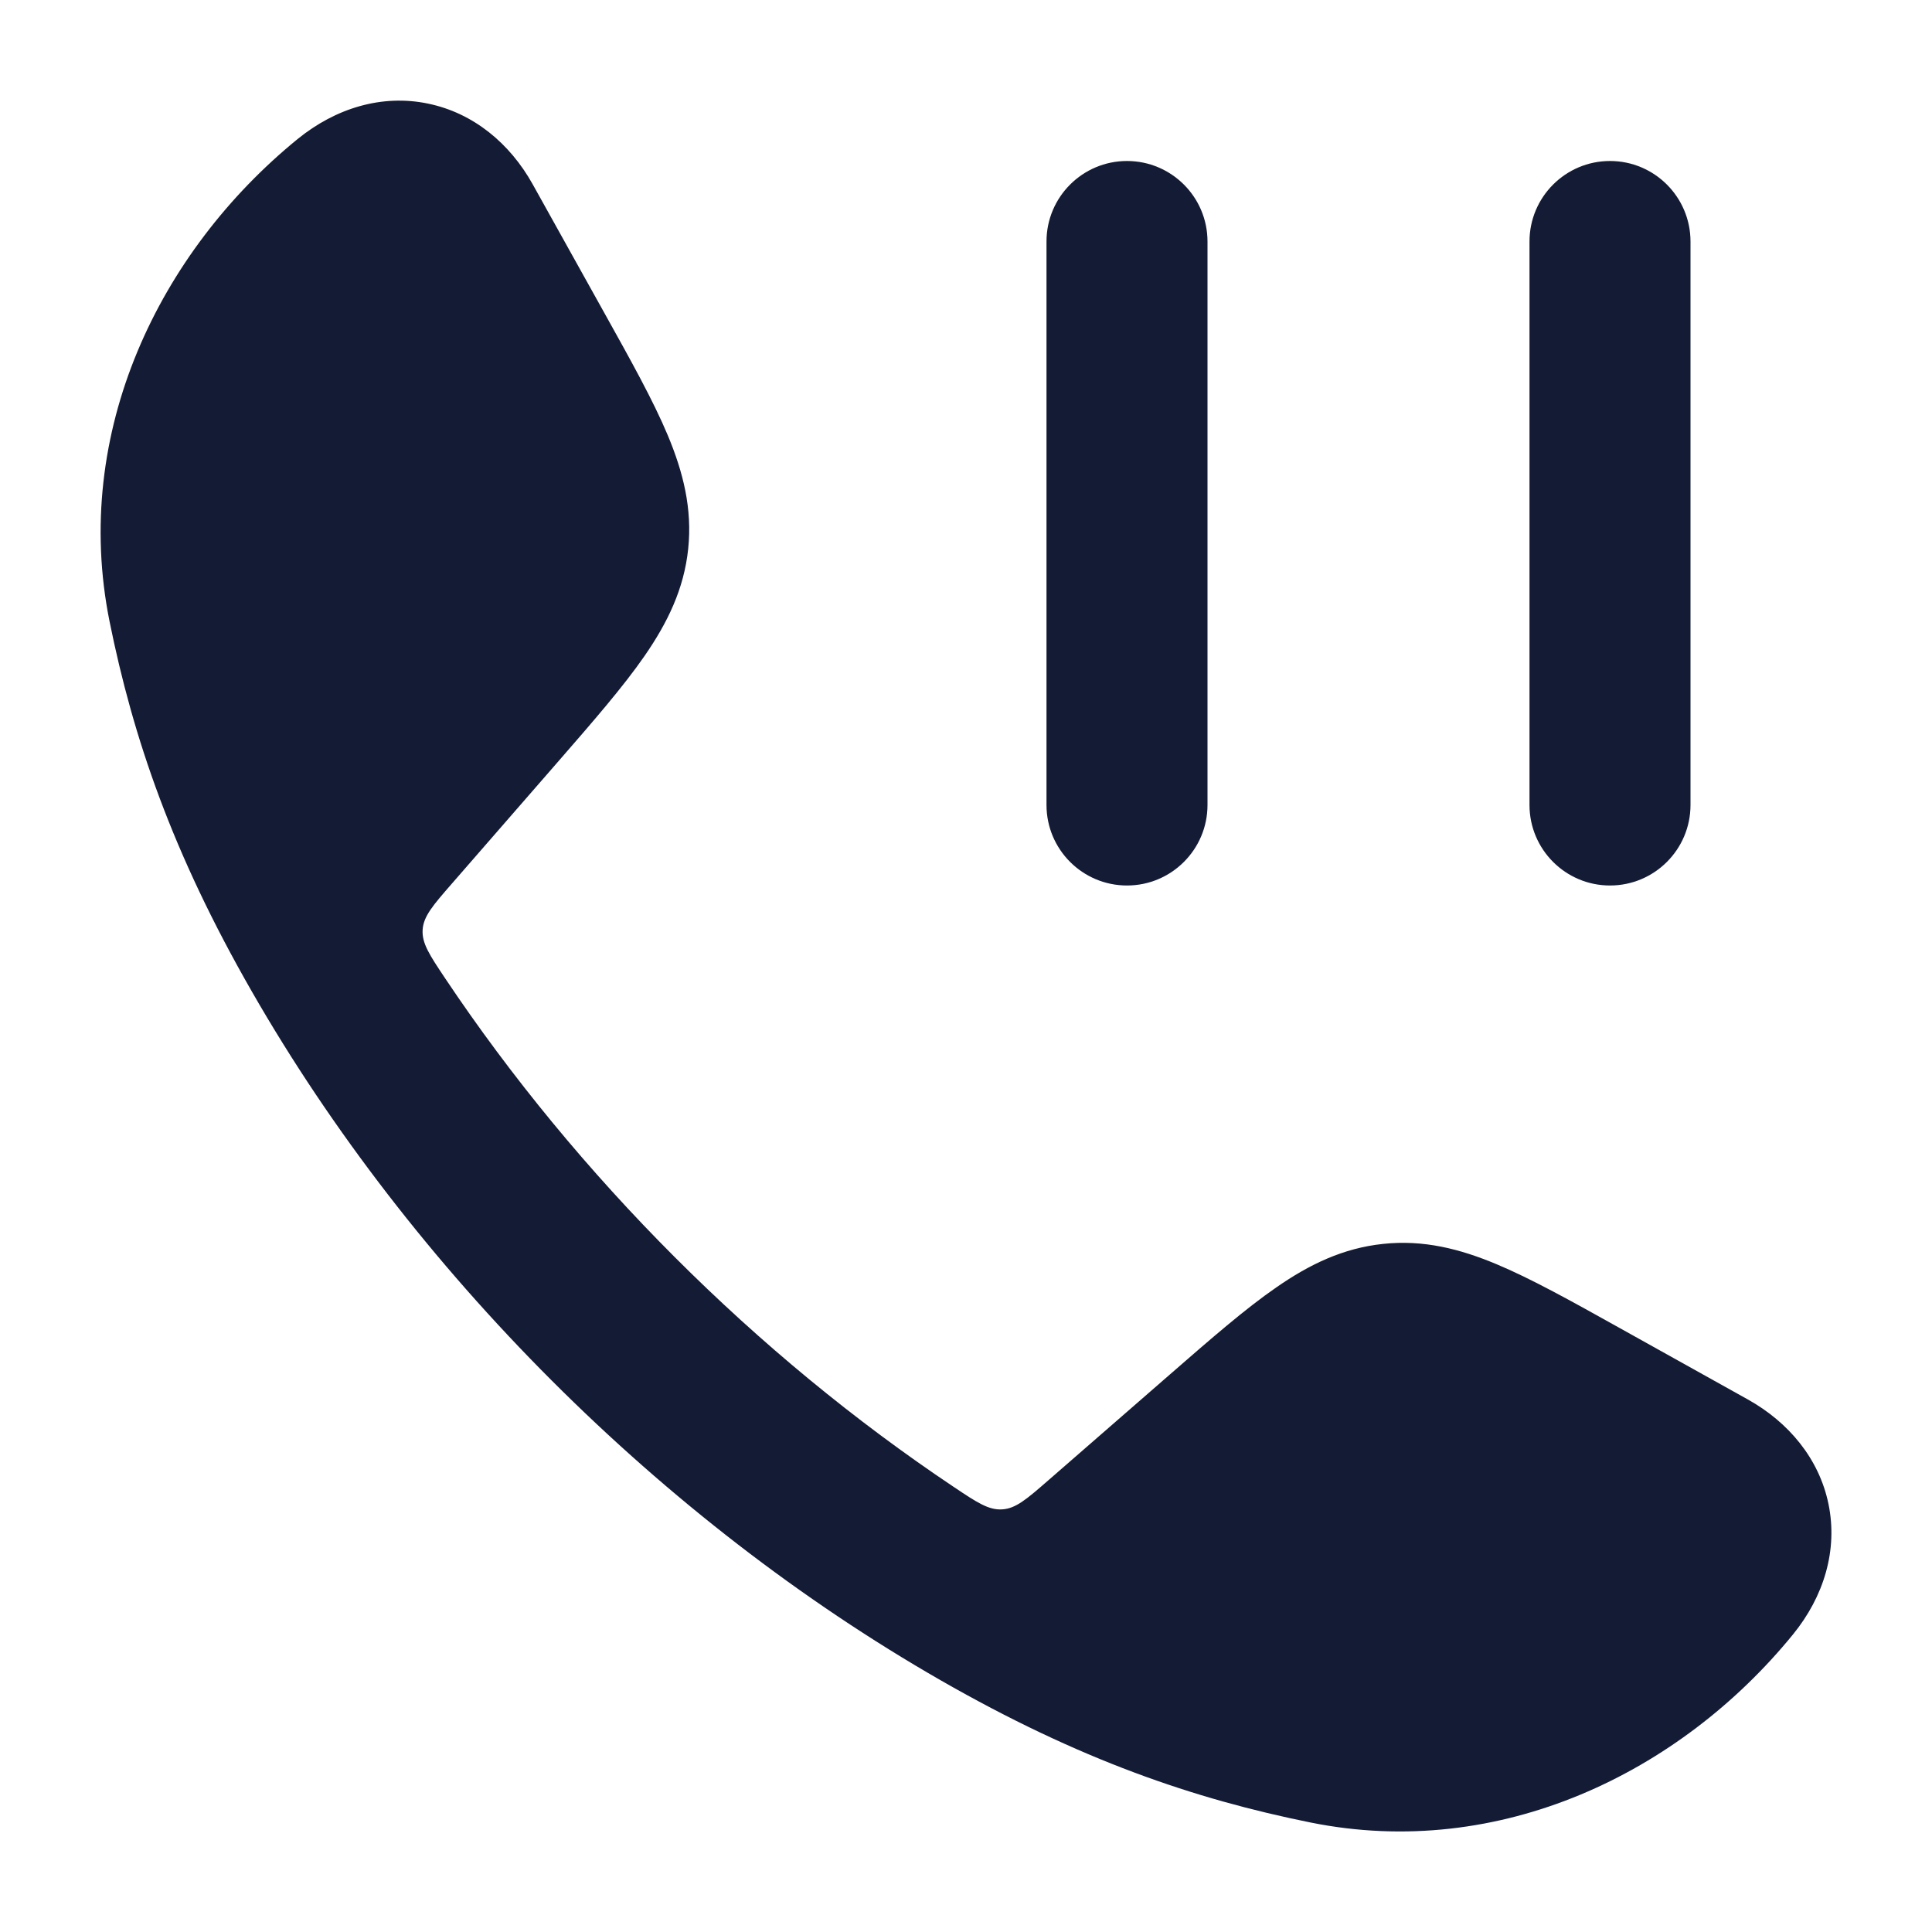
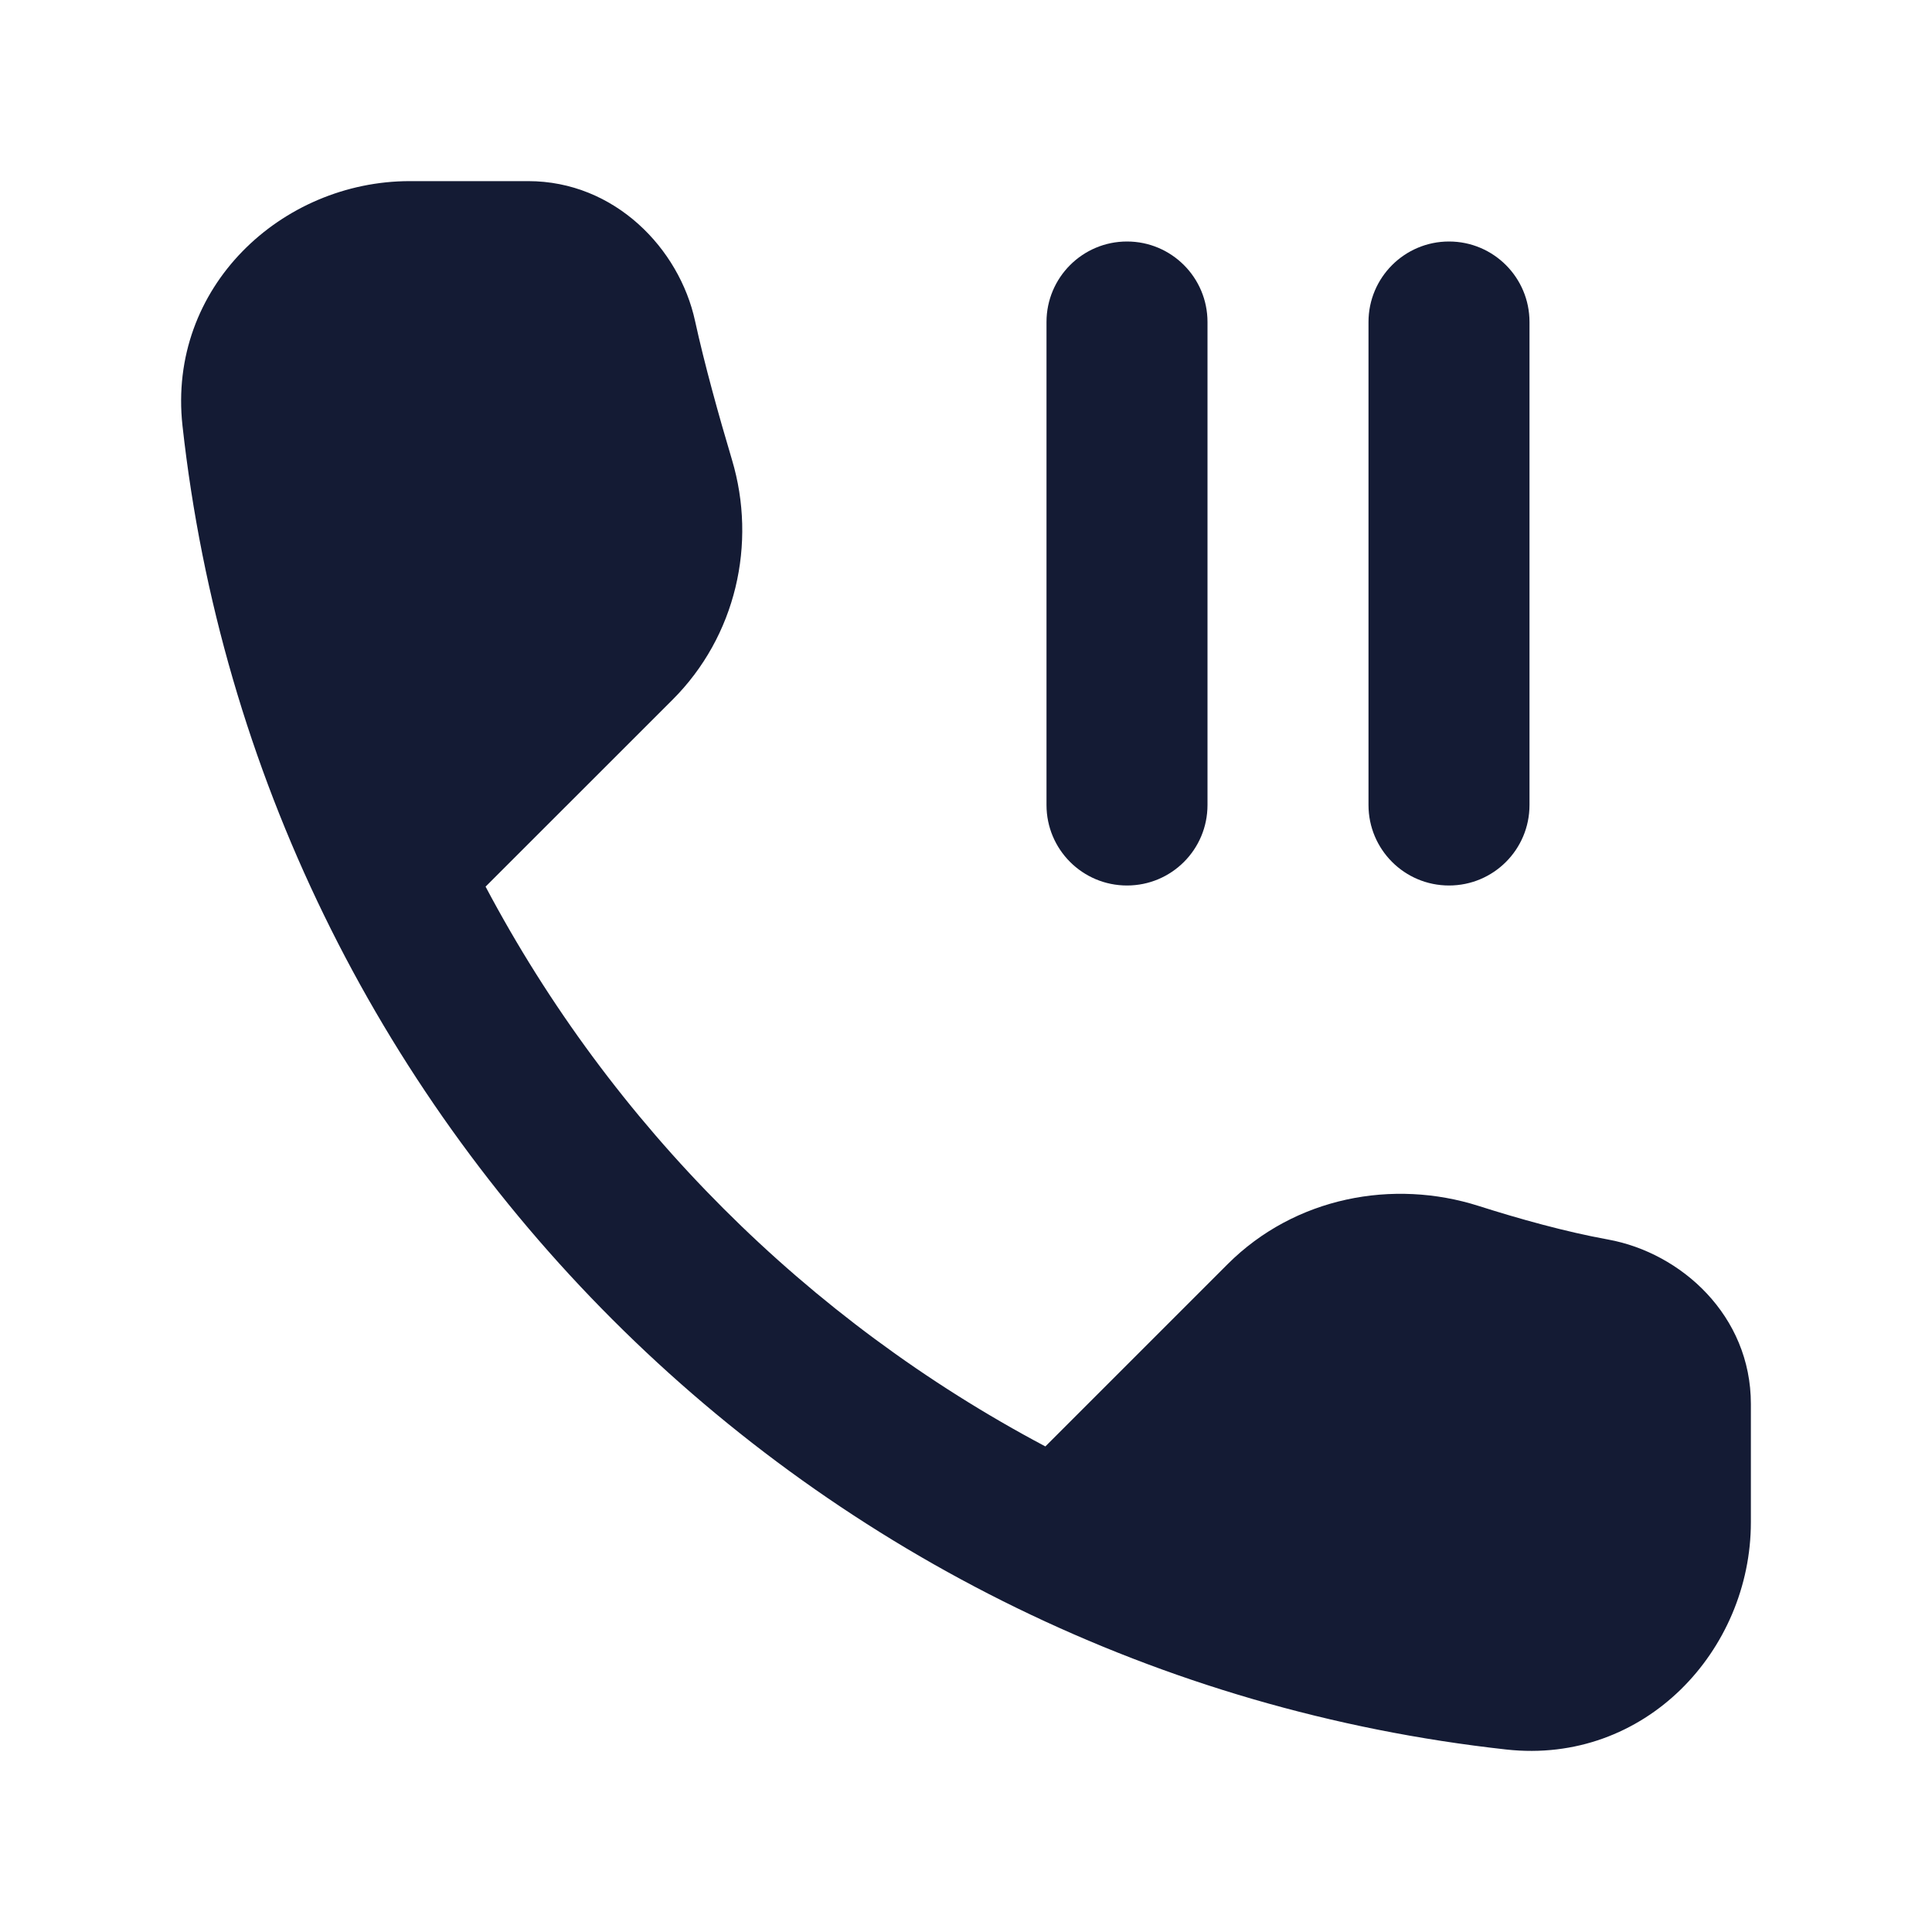
<svg xmlns="http://www.w3.org/2000/svg" width="24" height="24" viewBox="0 0 24 24" fill="none">
-   <path d="M5.317 1.287C5.884 1.404 6.335 1.784 6.616 2.287L7.509 3.89C7.838 4.48 8.115 4.977 8.296 5.409C8.487 5.867 8.601 6.318 8.549 6.818C8.497 7.317 8.292 7.735 8.01 8.144C7.744 8.529 7.371 8.958 6.927 9.468L5.614 10.976C5.379 11.246 5.261 11.381 5.25 11.55C5.24 11.719 5.336 11.863 5.529 12.152C7.173 14.611 9.388 16.827 11.849 18.472C12.137 18.665 12.282 18.761 12.45 18.75C12.619 18.74 12.755 18.622 13.025 18.387L14.533 17.074C15.043 16.63 15.472 16.256 15.857 15.991C16.265 15.708 16.684 15.504 17.183 15.452C17.683 15.399 18.134 15.513 18.592 15.705C19.024 15.886 19.521 16.163 20.111 16.492L21.713 17.385C22.216 17.666 22.597 18.117 22.714 18.683C22.832 19.256 22.658 19.832 22.272 20.305C20.873 22.021 18.632 23.114 16.281 22.64C14.836 22.348 13.41 21.862 11.685 20.873C8.22 18.886 5.113 15.777 3.128 12.316C2.138 10.591 1.653 9.165 1.361 7.72C0.887 5.369 1.98 3.127 3.696 1.728C4.169 1.343 4.745 1.168 5.317 1.287Z" fill="#141B34" />
-   <path fill-rule="evenodd" clip-rule="evenodd" d="M14 2C14.552 2 15 2.448 15 3V10C15 10.552 14.552 11 14 11C13.448 11 13 10.552 13 10V3C13 2.448 13.448 2 14 2ZM20 2C20.552 2 21 2.448 21 3V10C21 10.552 20.552 11 20 11C19.448 11 19 10.552 19 10V3C19 2.448 19.448 2 20 2Z" fill="#141B34" />
+   <path d="M18.711 21.733C20.436 21.924 21.75 20.499 21.75 18.91V17.44C21.75 16.343 20.884 15.563 19.977 15.398C19.447 15.302 18.869 15.14 18.369 14.981C17.306 14.642 16.086 14.869 15.25 15.704L12.986 17.968C10.028 16.401 7.598 13.972 6.032 11.014L8.354 8.693C9.143 7.905 9.404 6.753 9.093 5.712C8.929 5.163 8.751 4.522 8.634 3.986C8.439 3.089 7.638 2.25 6.561 2.25H5.09C3.502 2.25 2.077 3.564 2.267 5.289C3.221 13.925 10.076 20.78 18.711 21.733Z" fill="#141B34" />
+   <path d="M14 4V10M18 4V10" stroke="#141B34" stroke-width="1.5" stroke-linecap="round" stroke-linejoin="round" />
+   <path d="M13 10V4C13 3.448 13.448 3 14 3C14.553 3 15 3.448 15 4V10C15 10.553 14.553 11 14 11C13.448 11 13 10.553 13 10ZM17 10V4C17 3.448 17.448 3 18 3C18.553 3 19 3.448 19 4V10C19 10.553 18.553 11 18 11C17.448 11 17 10.553 17 10Z" fill="#141B34" />
</svg>
